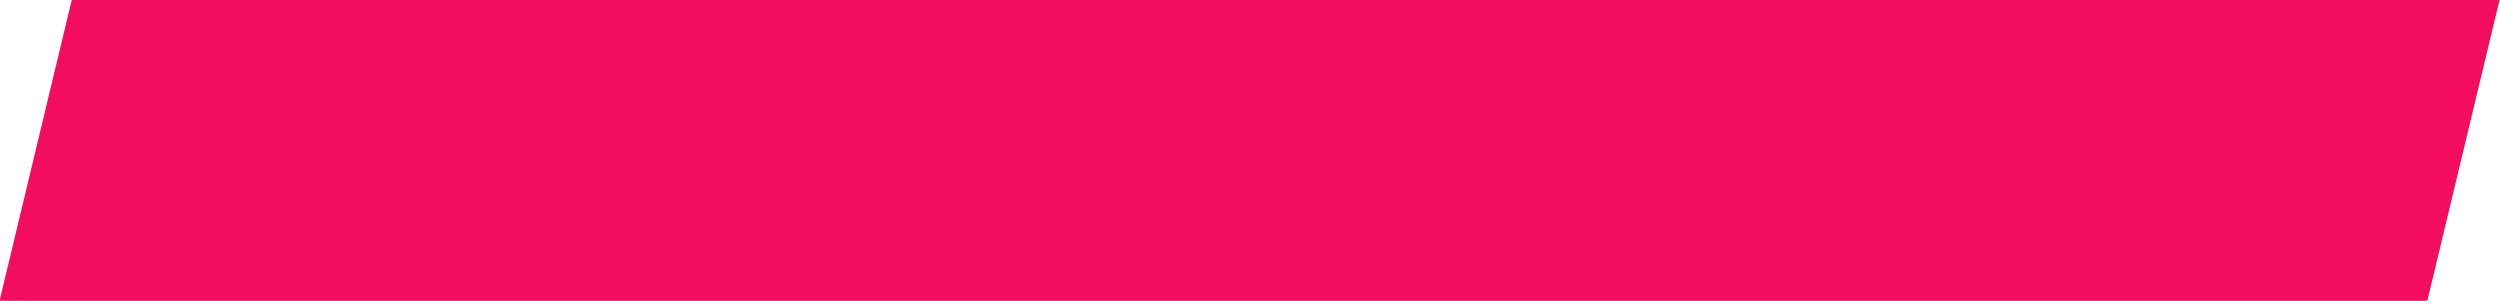
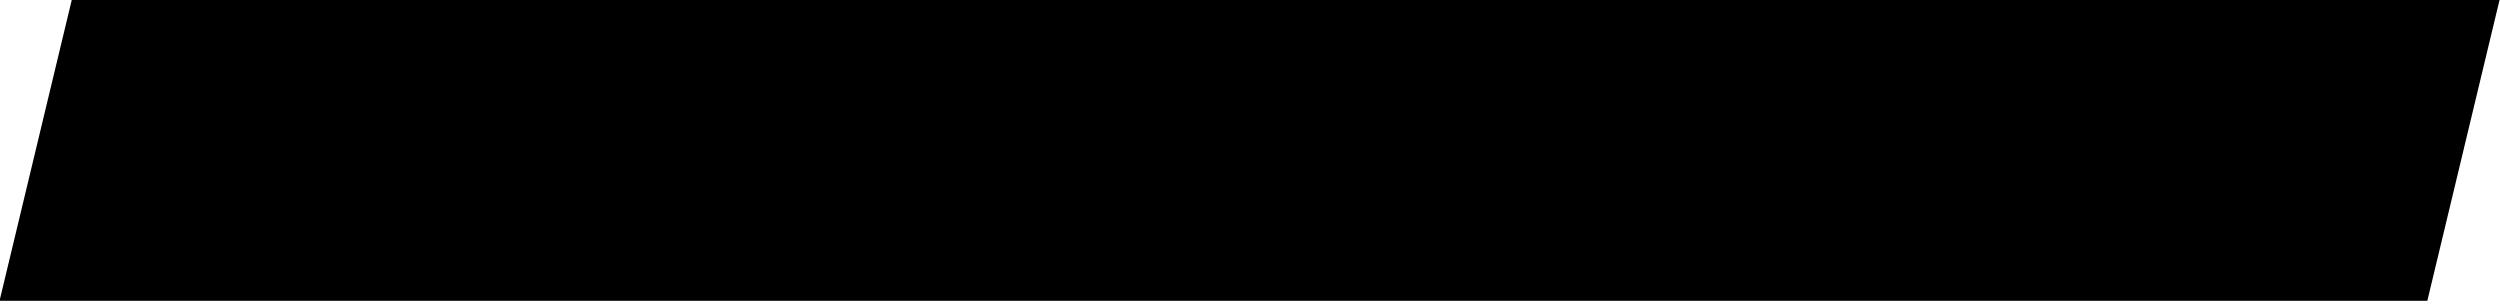
<svg xmlns="http://www.w3.org/2000/svg" width="100%" height="100%" viewBox="0 0 500 61" version="1.1" xml:space="preserve" style="fill-rule:evenodd;clip-rule:evenodd;stroke-linejoin:round;stroke-miterlimit:2;">
  <g transform="matrix(1,0,0,1,-49931.4,-2701.15)">
    <g transform="matrix(1,0,0,1,48654.7,2231.23)">
      <g transform="matrix(-1.2182,0,0,1.2182,2319.18,-642.44)">
-         <path d="M445.389,913.119L843.976,913.119L855.83,962.497L457.244,962.497L445.389,913.119Z" style="fill:rgb(242,13,94);" />
+         <path d="M445.389,913.119L843.976,913.119L855.83,962.497L457.244,962.497L445.389,913.119Z" style="fill:currentColor;" />
      </g>
    </g>
  </g>
</svg>
